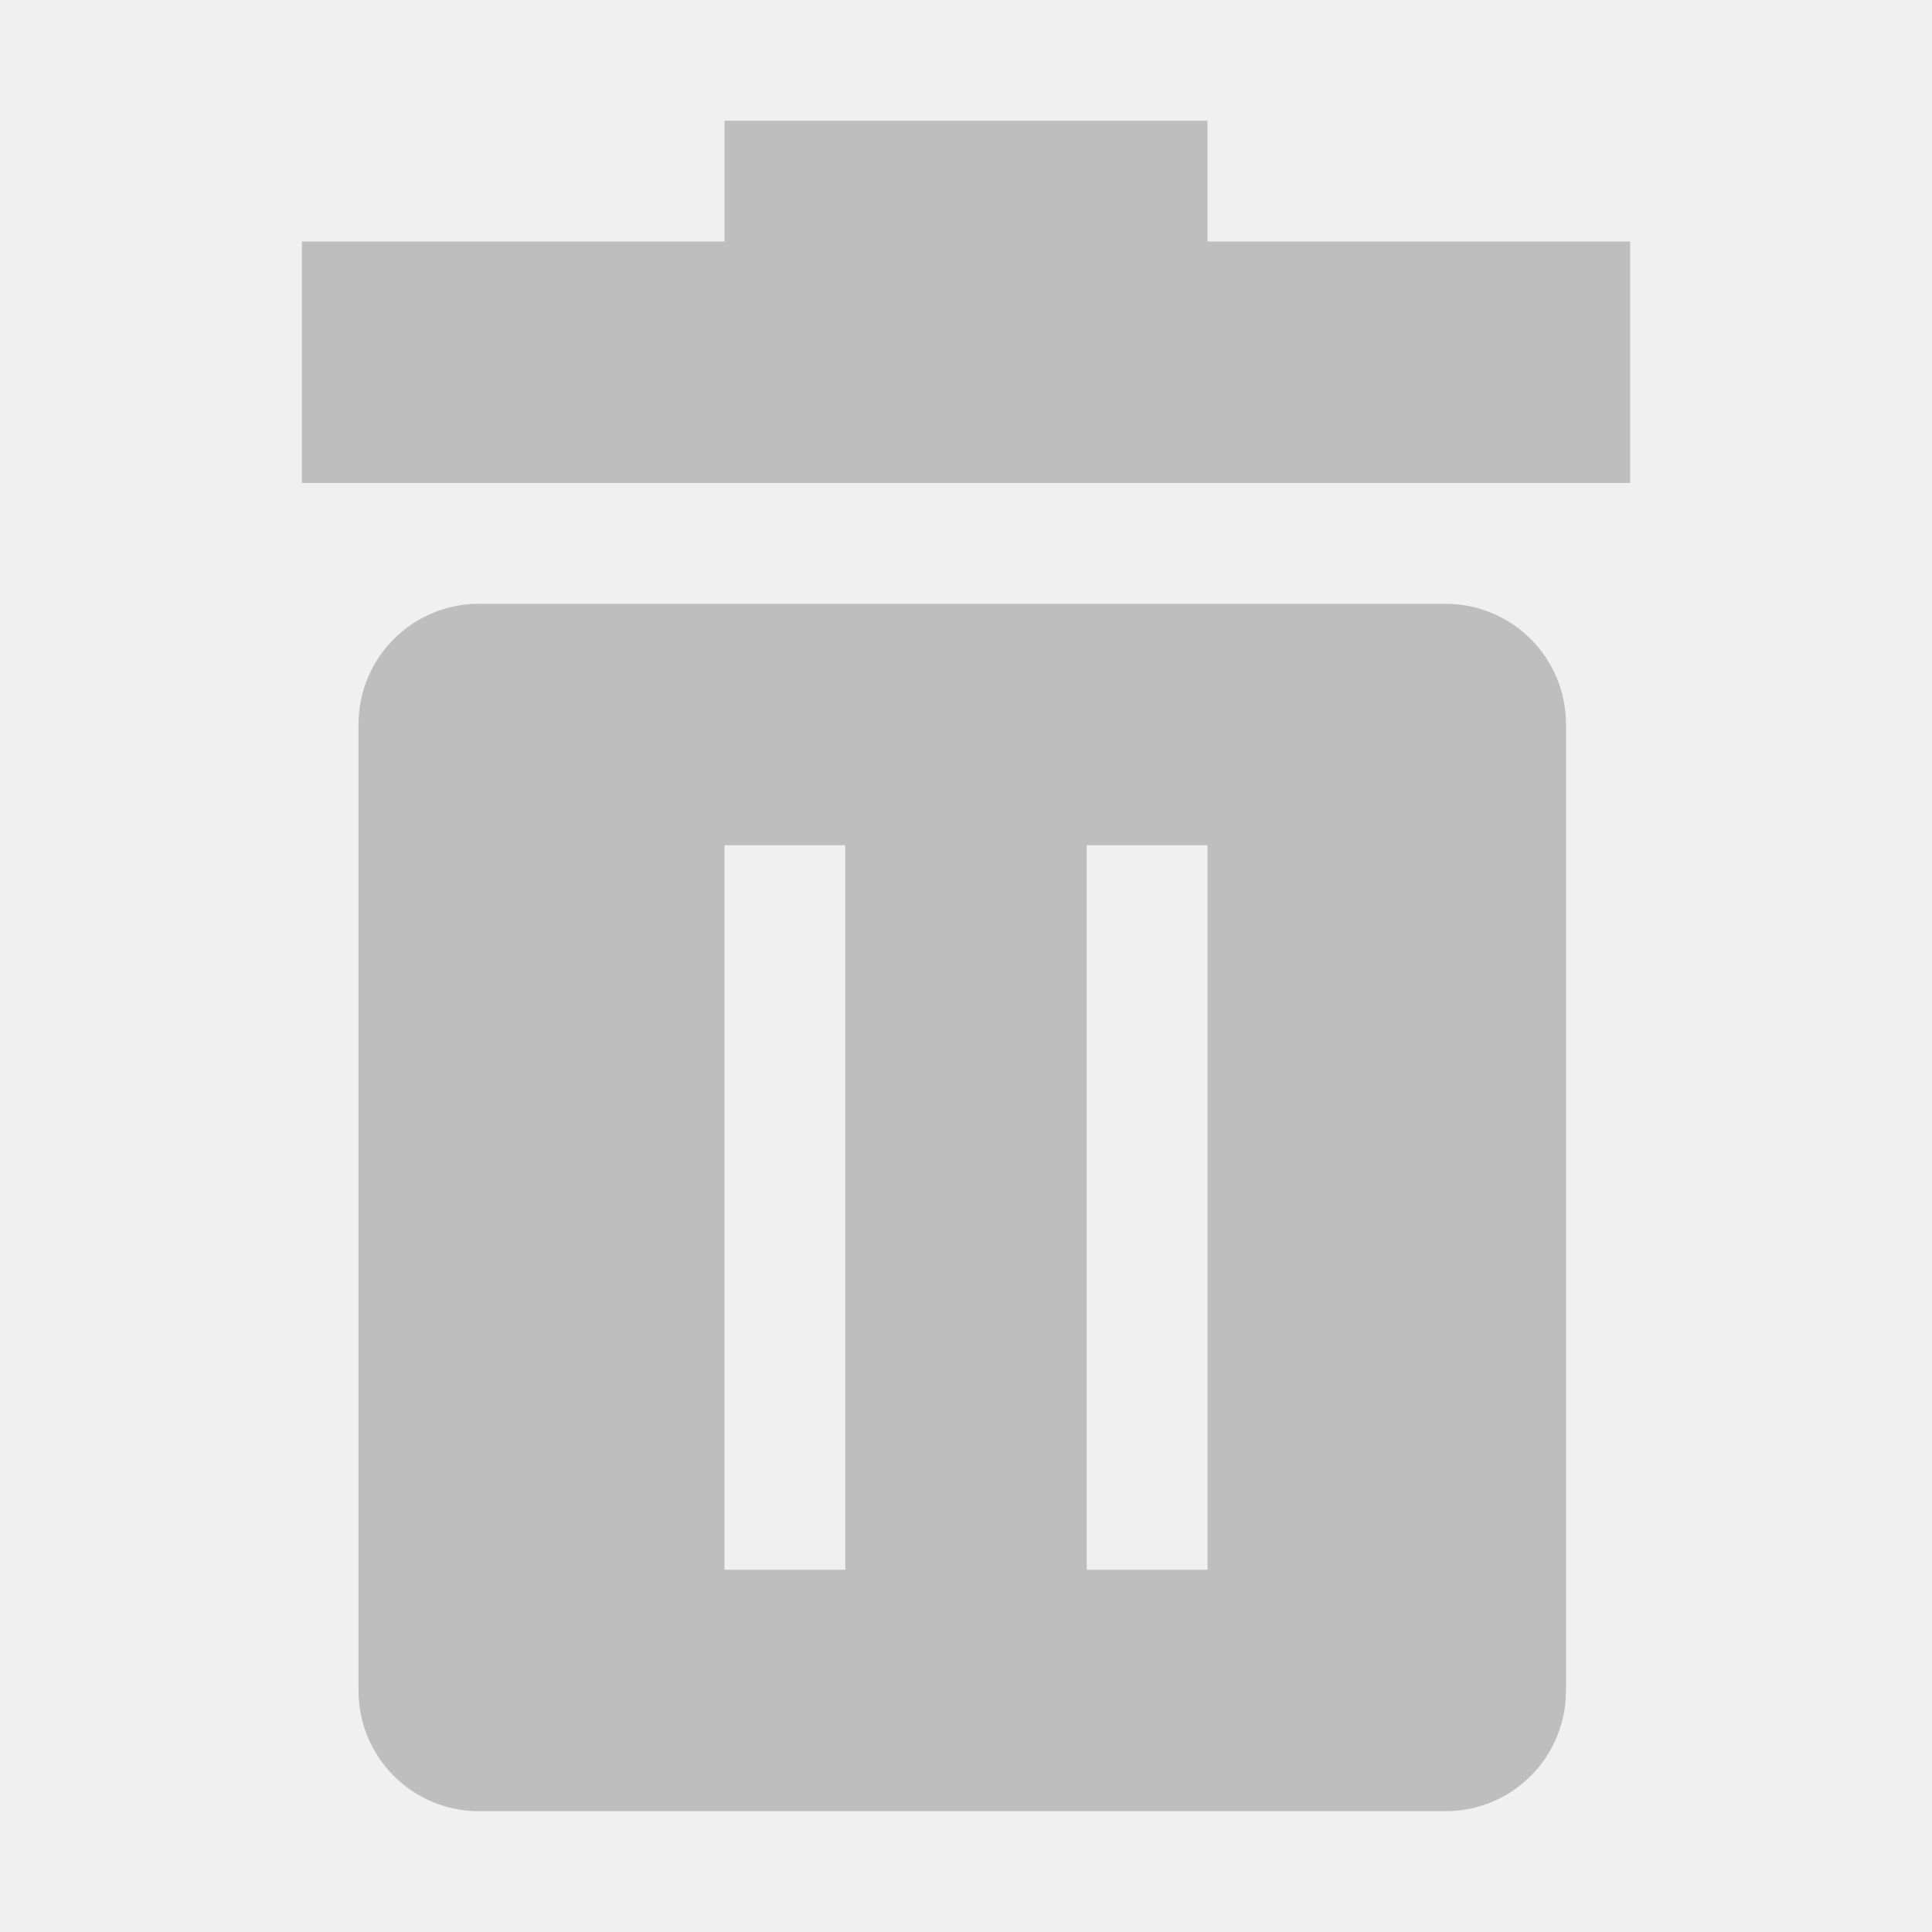
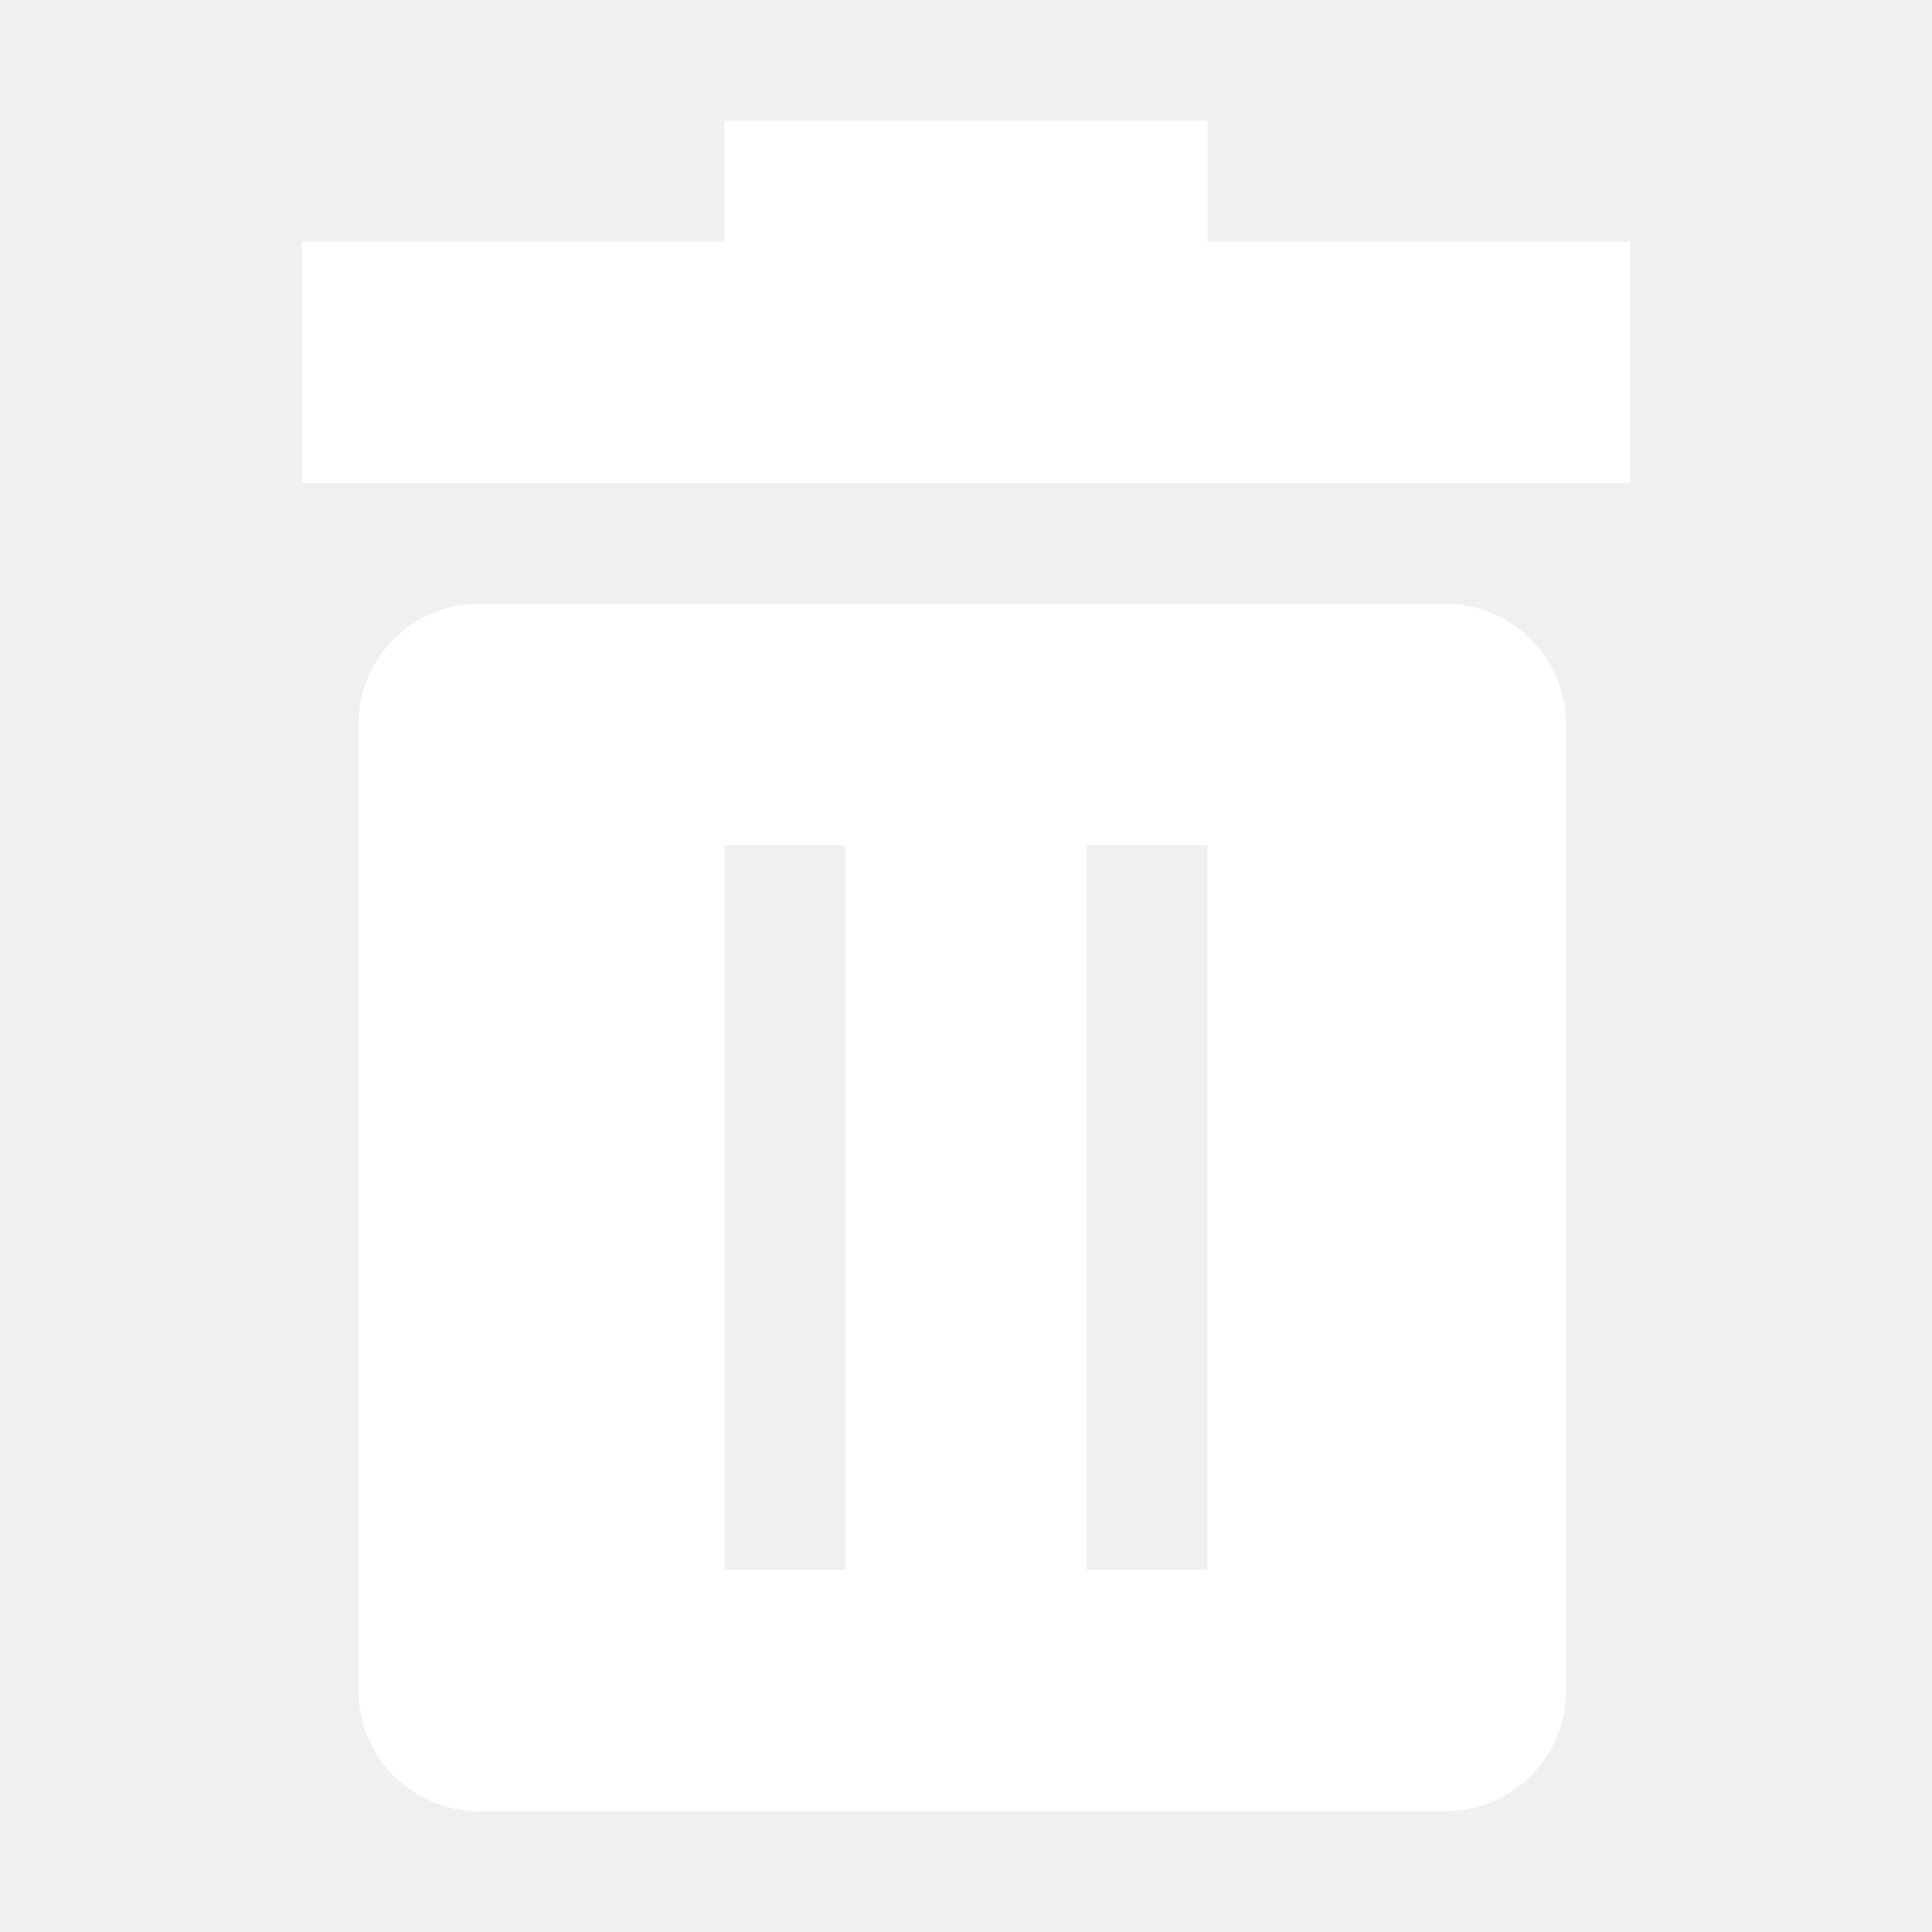
<svg xmlns="http://www.w3.org/2000/svg" version="1.1" width="16" height="16" id="svg3020">
-   <path d="m 6,1 0,1 -3.5,0 0,2 11,0 0,-2 L 10,2 10,1 z M 3.969,5 c -0.554,0 -1,0.446 -1,1 l 0,8 c 0,0.554 0.446,1 1,1 l 8,0 c 0.554,0 1,-0.446 1,-1 l 0,-8 c 0,-0.554 -0.446,-1 -1,-1 z M 6,7 7,7 7,13 6,13 z m 3,0 1,0 0,6 -1,0 z" id="rect10309" style="color:#bebebe;fill:#bebebe;fill-opacity:1;fill-rule:nonzero;stroke:none;stroke-width:1;marker:none;visibility:visible;display:inline;overflow:visible;enable-background:accumulate" />
+   <path d="m 6,1 0,1 -3.5,0 0,2 11,0 0,-2 L 10,2 10,1 z M 3.969,5 c -0.554,0 -1,0.446 -1,1 l 0,8 c 0,0.554 0.446,1 1,1 l 8,0 c 0.554,0 1,-0.446 1,-1 l 0,-8 c 0,-0.554 -0.446,-1 -1,-1 z M 6,7 7,7 7,13 6,13 z m 3,0 1,0 0,6 -1,0 z" id="rect10309" style="color:#ffffff;fill:#ffffff;fill-opacity:1;fill-rule:nonzero;stroke:none;stroke-width:1;marker:none;visibility:visible;display:inline;overflow:visible;enable-background:accumulate" />
</svg>
